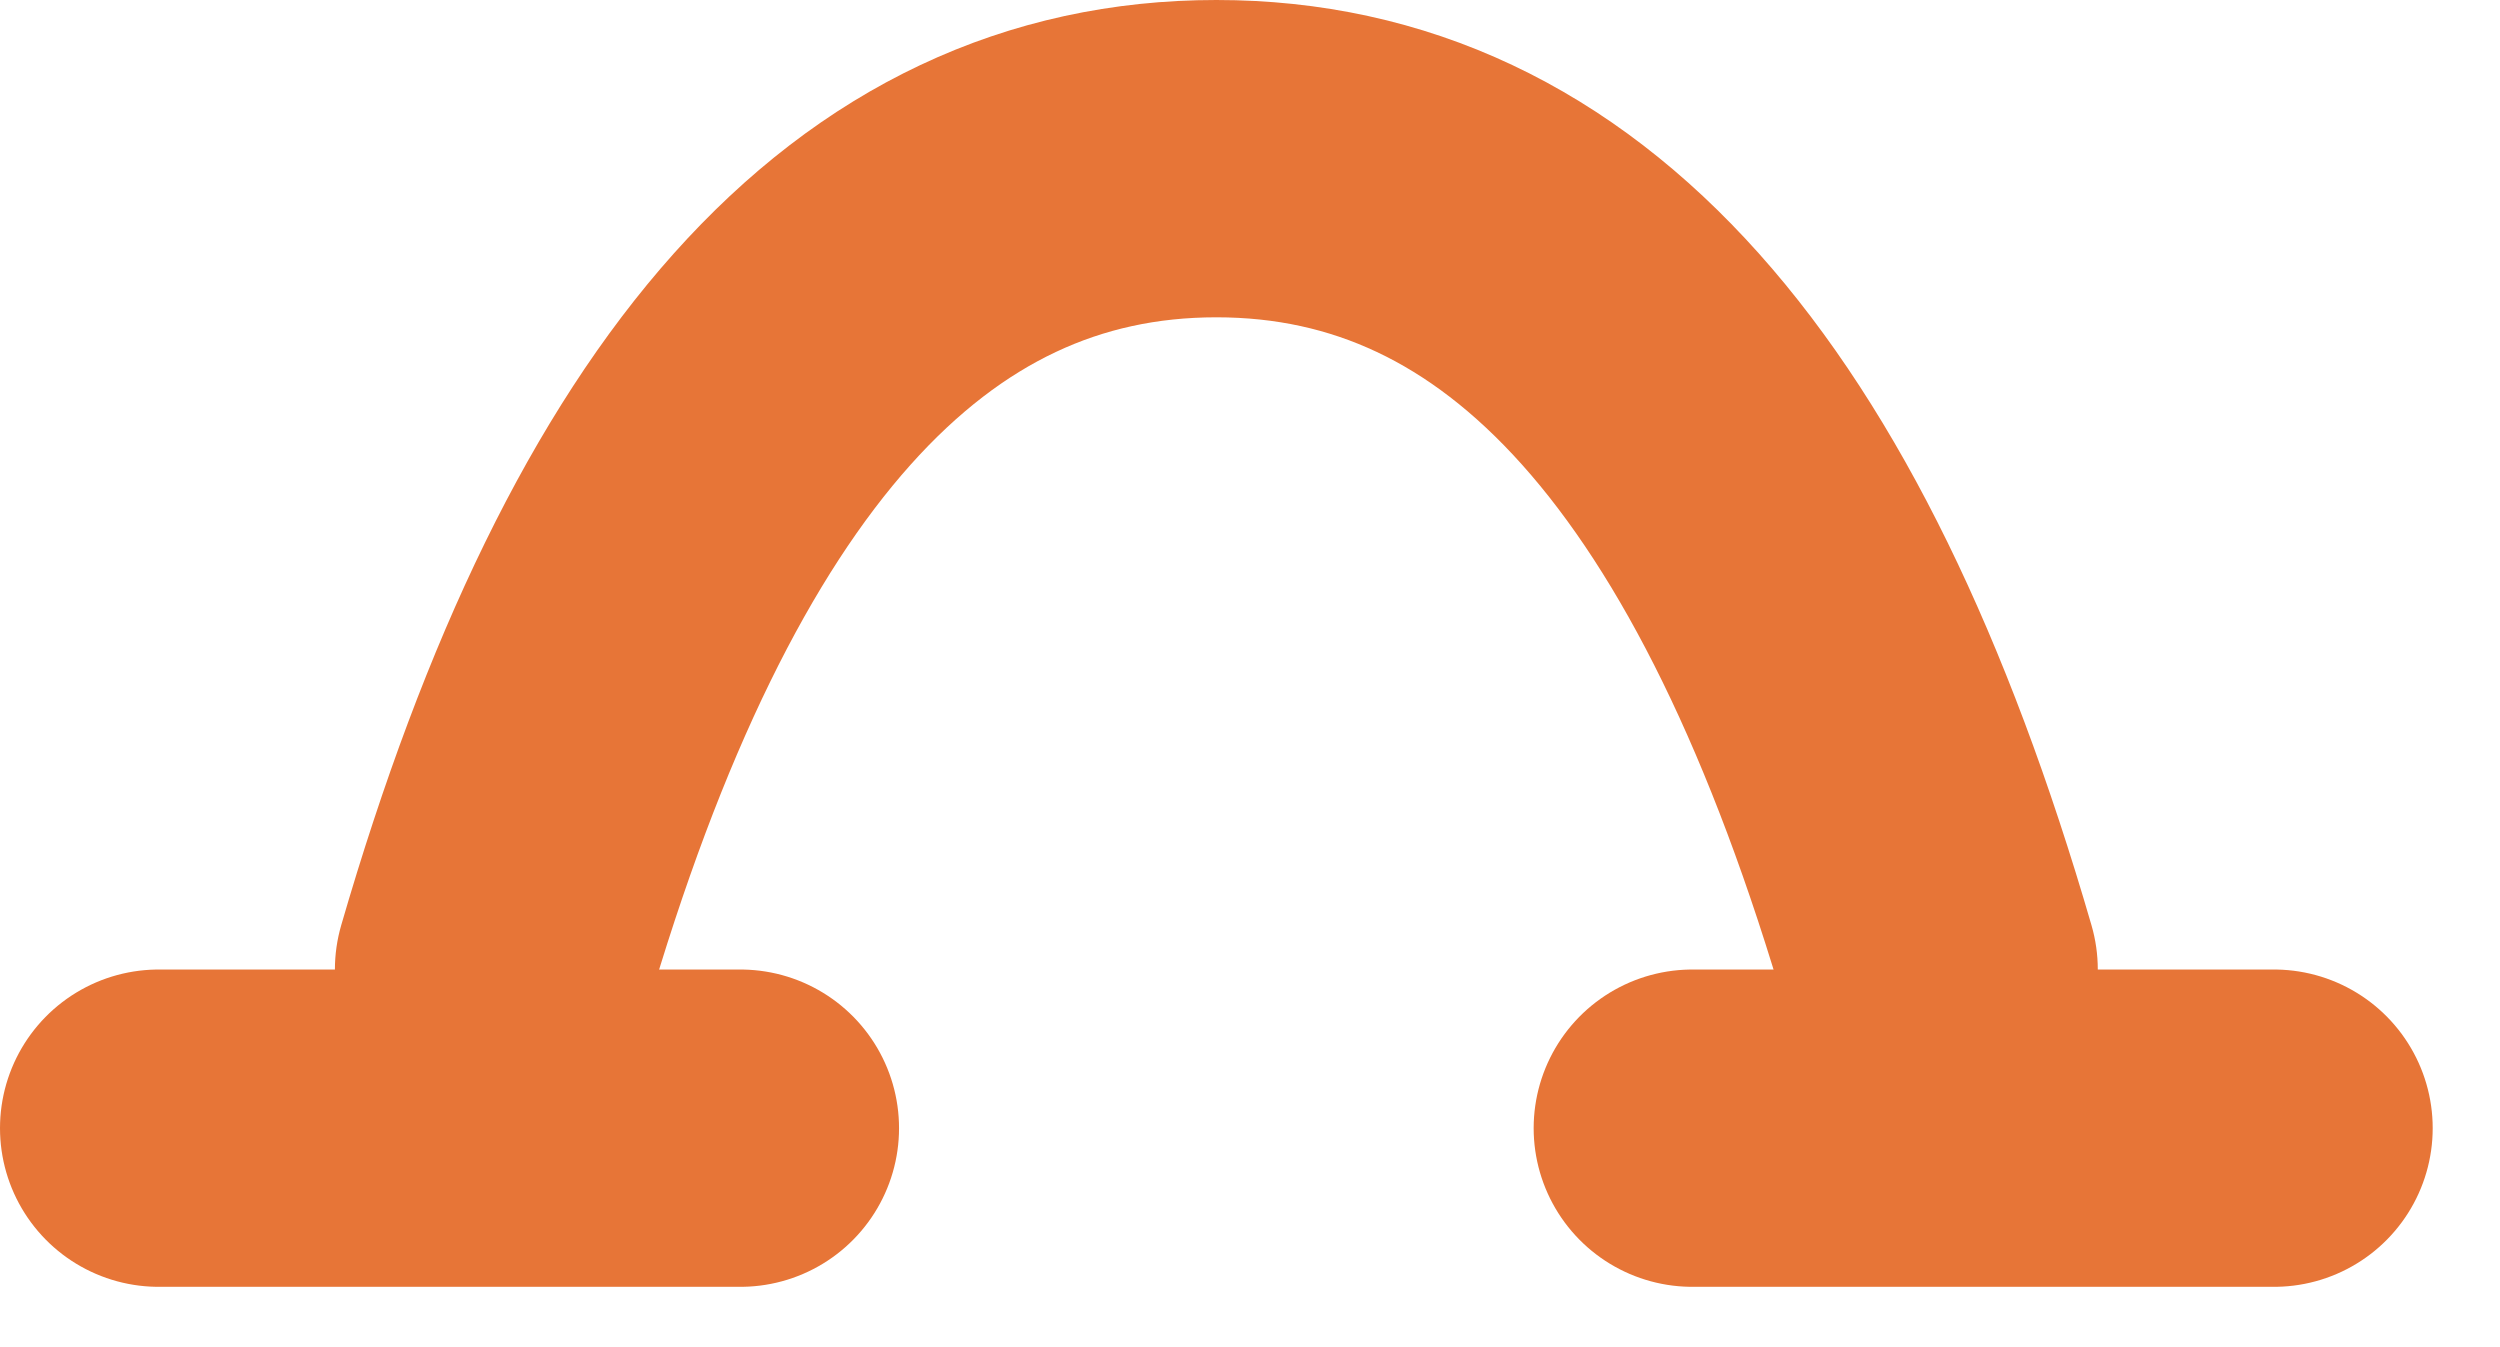
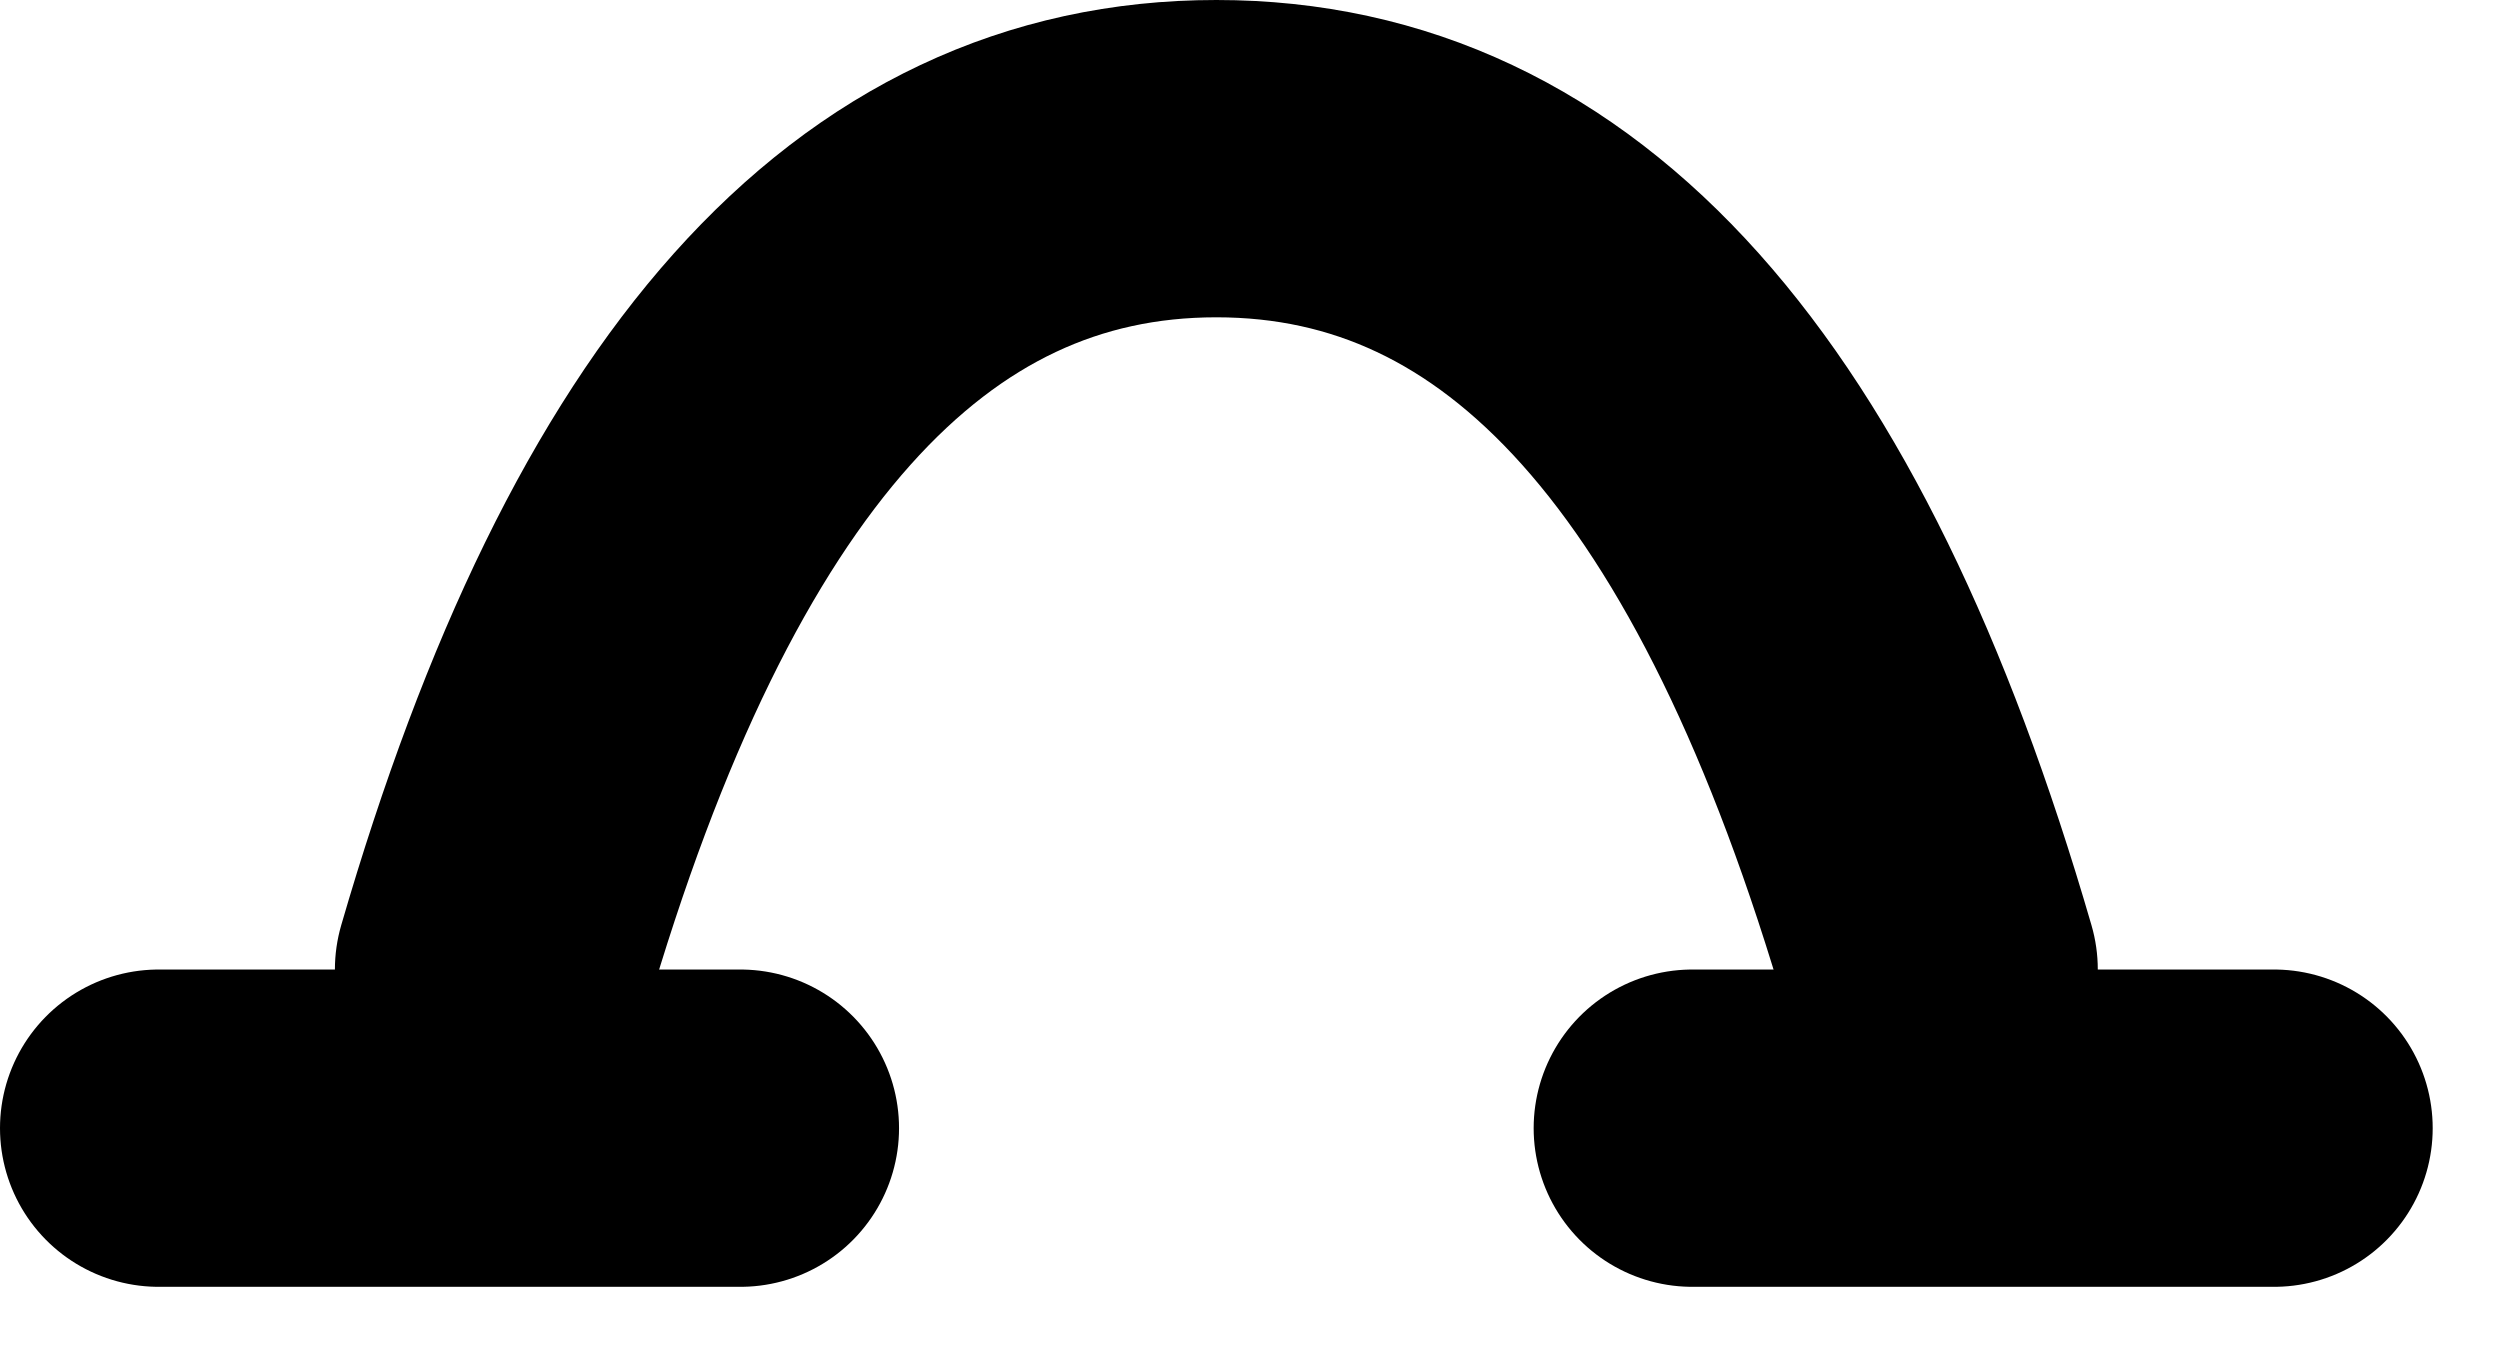
<svg xmlns="http://www.w3.org/2000/svg" width="26" height="14" viewBox="0 0 26 14" fill="none">
-   <path d="M1.65 11.733H7.7" stroke="#E77537" stroke-width="3.3" stroke-linecap="round" />
-   <path d="M17.6 11.733H23.65" stroke="#E77537" stroke-width="3.3" stroke-linecap="round" />
-   <path d="M5.133 10.083C6.783 4.4 9.258 1.65 12.65 1.65C16.042 1.65 18.517 4.4 20.167 10.083" stroke="#E77537" stroke-width="3.3" stroke-linecap="round" stroke-linejoin="round" />
+   <path d="M1.65 11.733H7.7" stroke="currentColor" stroke-width="3.3" stroke-linecap="round" />
+   <path d="M17.6 11.733H23.65" stroke="currentColor" stroke-width="3.3" stroke-linecap="round" />
+   <path d="M5.133 10.083C6.783 4.4 9.258 1.65 12.65 1.65C16.042 1.65 18.517 4.4 20.167 10.083" stroke="currentColor" stroke-width="3.3" stroke-linecap="round" stroke-linejoin="round" />
</svg>
